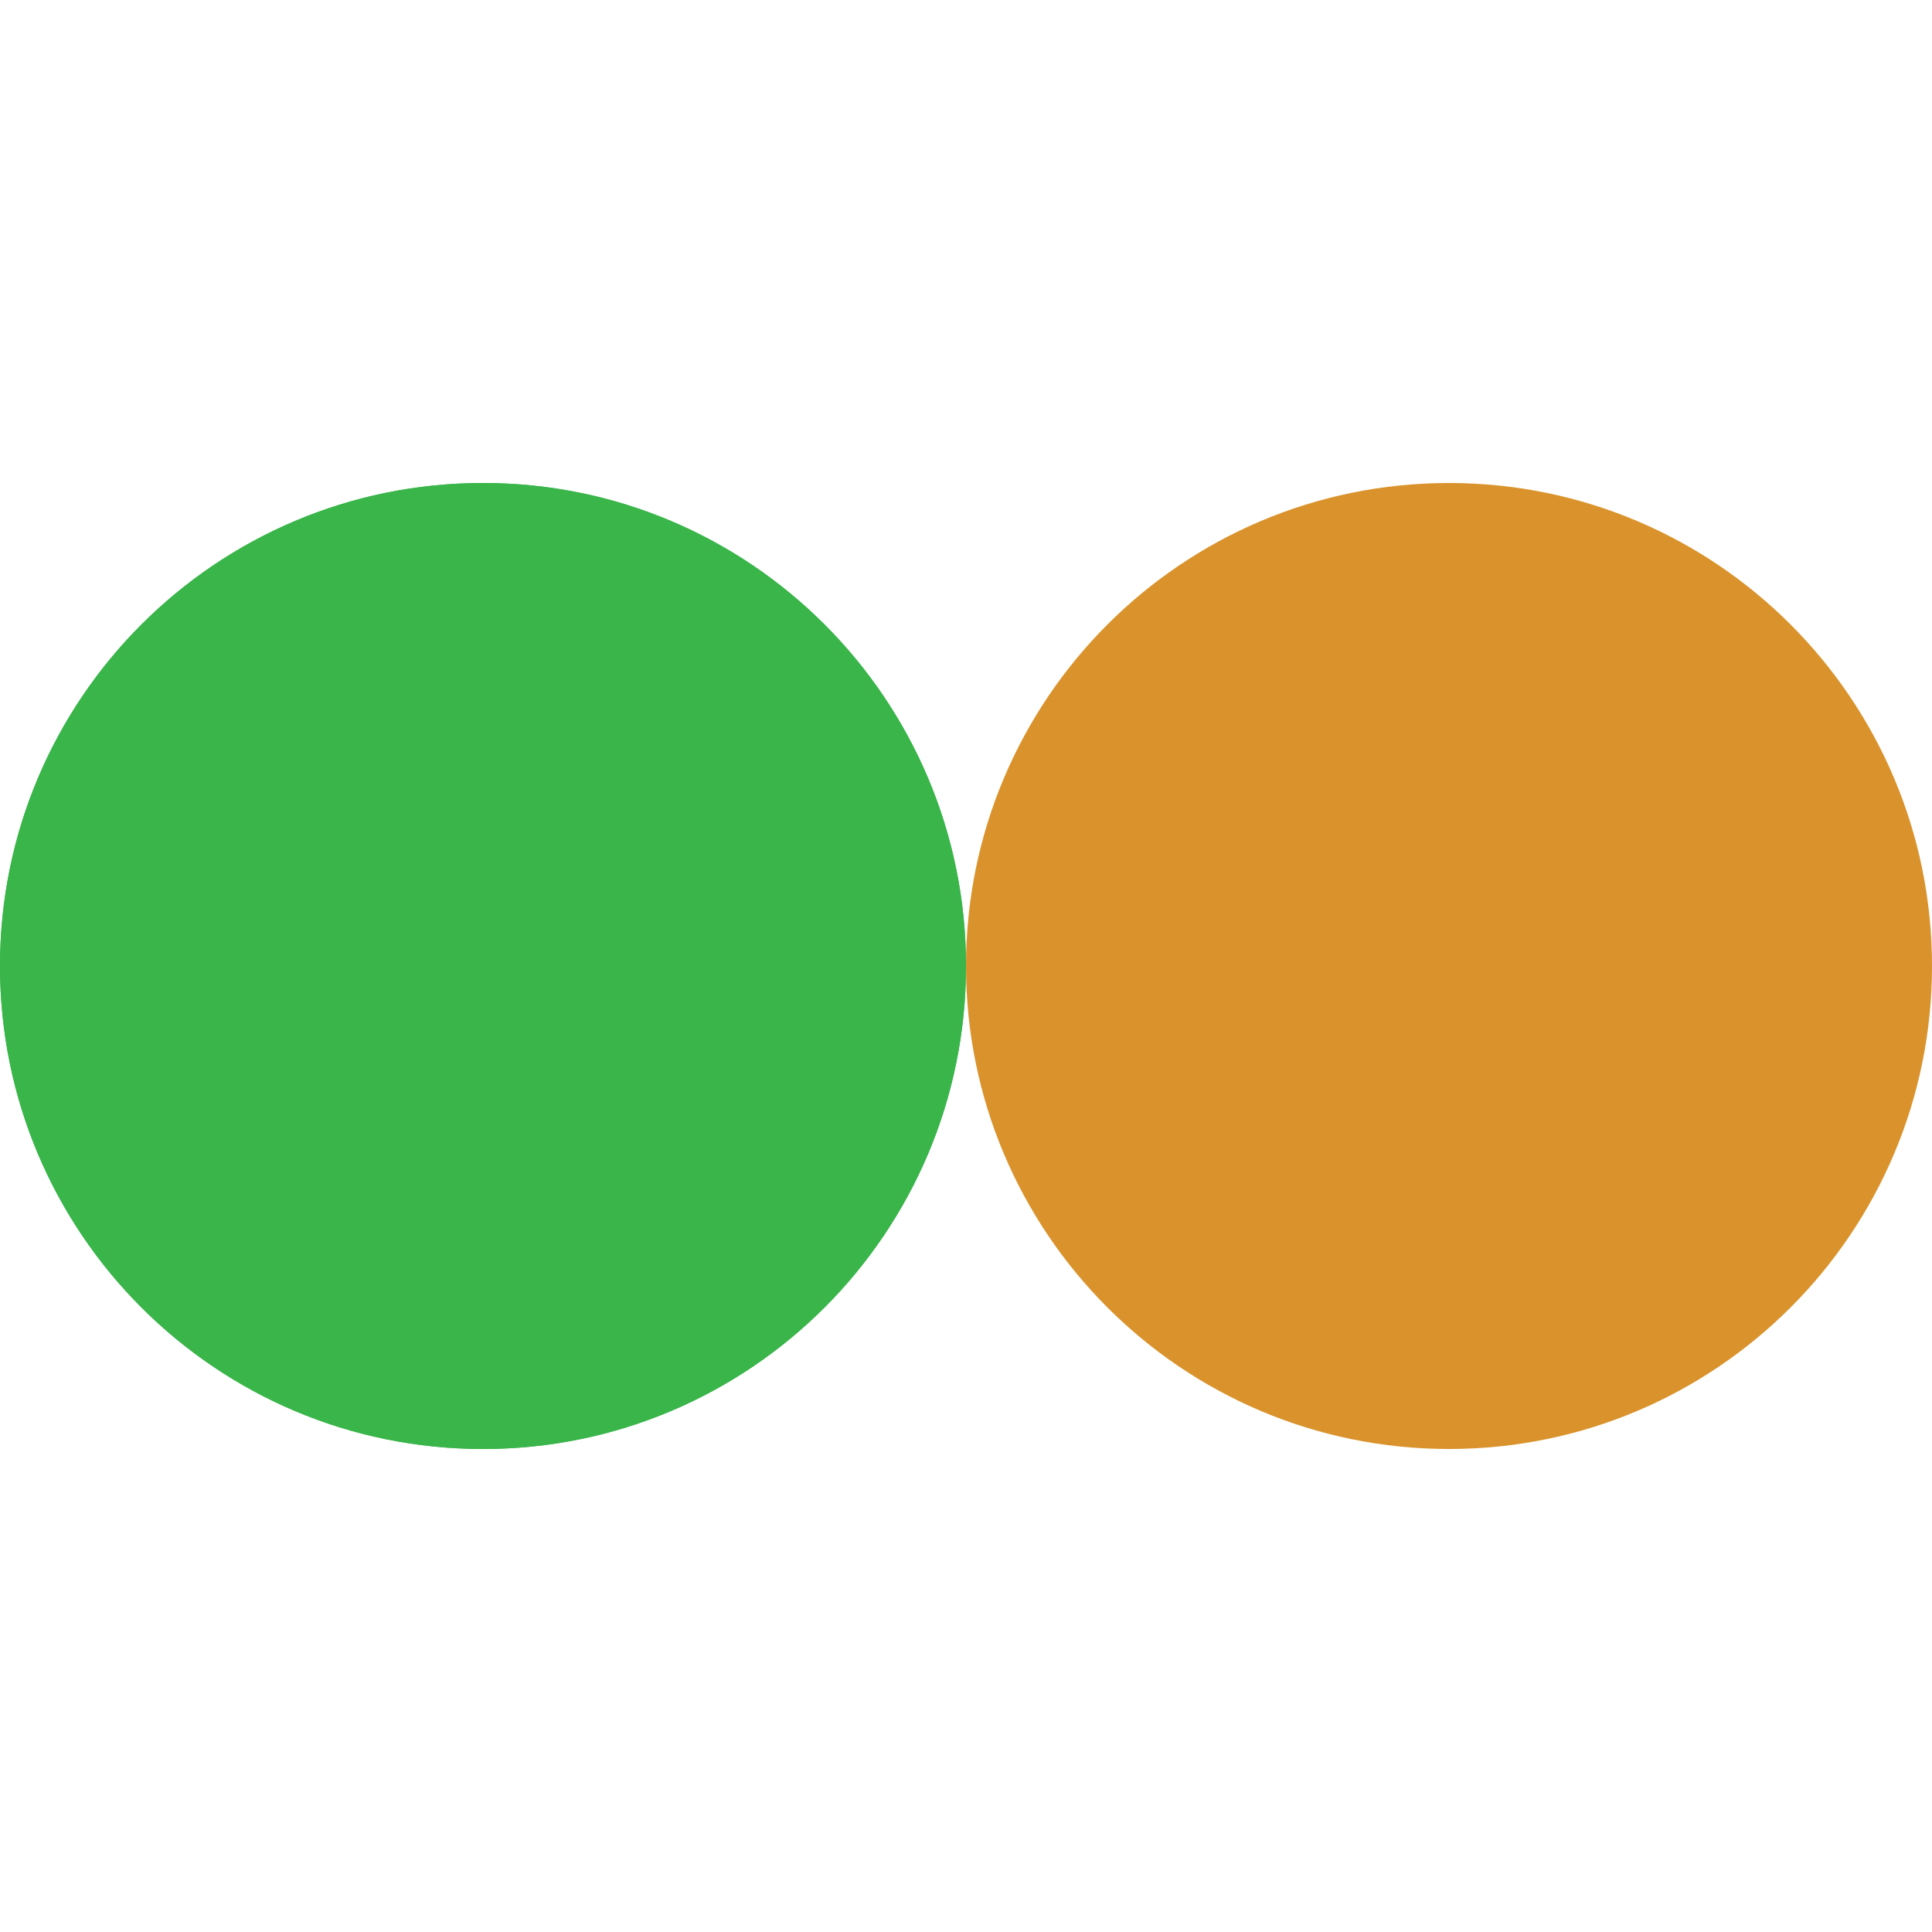
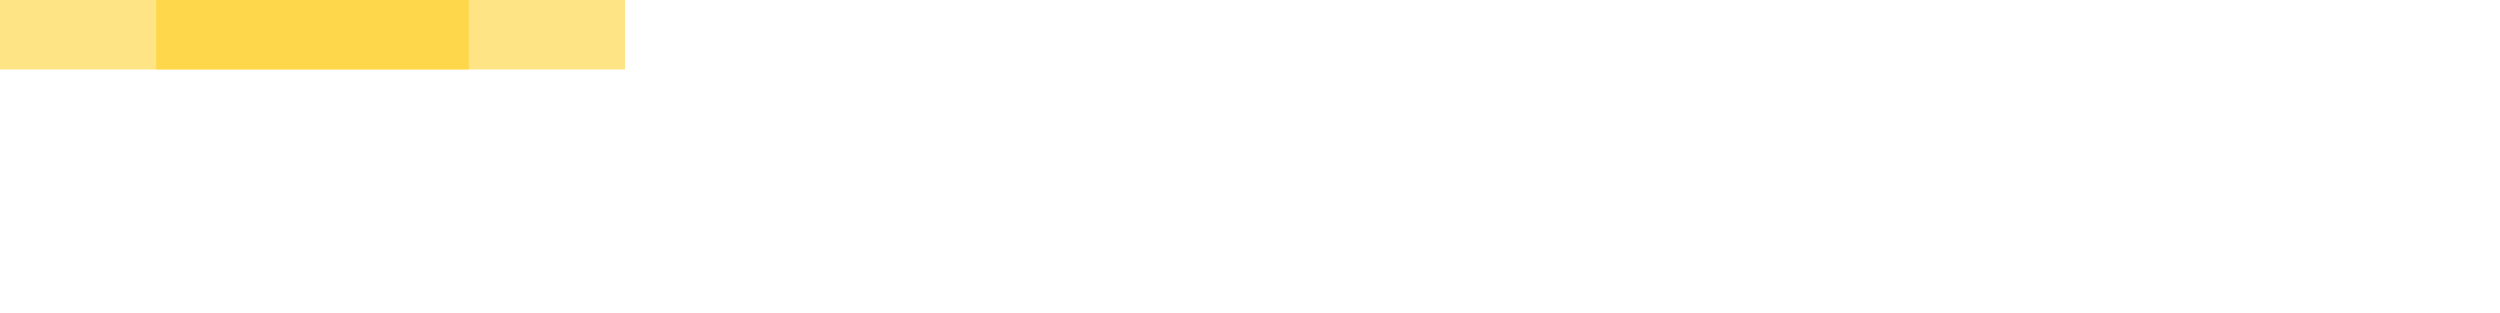
- <svg xmlns="http://www.w3.org/2000/svg" width="72px" height="72px" viewBox="0 0 100 100" preserveAspectRatio="xMidYMid" class="uil-flickr">
-   <rect x="0" y="0" width="100" height="100" fill="none" class="bk" />
-   <circle cx="25" cy="50" r="25" fill="#39B54A">
-     <animate attributeName="cx" values="25;75;25" keyTimes="0;0.5;1" dur="1s" repeatCount="indefinite" />
-   </circle>
-   <circle cx="75" cy="50" r="25" fill="#da932c">
-     <animate attributeName="cx" values="75;25;75" keyTimes="0;0.5;1" dur="1s" repeatCount="indefinite" />
-   </circle>
-   <circle cx="25" cy="50" r="25" fill="#39B54A">
-     <animate attributeName="cx" values="25;75;25" keyTimes="0;0.5;1" dur="1s" repeatCount="indefinite" />
-     <animate attributeName="opacity" values="1;1;0;0" keyTimes="0;0.499;0.5;1" dur="1s" repeatCount="indefinite" />
-   </circle>
+ <svg xmlns="http://www.w3.org/2000/svg" viewBox="0 14 32 18" width="32" height="4" fill="#ffd43b" preserveAspectRatio="none">
+   <path opacity="0.8" transform="translate(0 0)" d="M2 14 V18 H6 V14z">
+     <animateTransform attributeName="transform" type="translate" values="0 0; 24 0; 0 0" dur="2s" begin="0" repeatCount="indefinite" keySplines="0.2 0.2 0.4 0.8;0.2 0.2 0.4 0.8" calcMode="spline" />
+   </path>
+   <path opacity="0.5" transform="translate(0 0)" d="M0 14 V18 H8 V14z">
+     <animateTransform attributeName="transform" type="translate" values="0 0; 24 0; 0 0" dur="2s" begin="0.1s" repeatCount="indefinite" keySplines="0.2 0.2 0.4 0.8;0.2 0.2 0.4 0.8" calcMode="spline" />
+   </path>
+   <path opacity="0.25" transform="translate(0 0)" d="M0 14 V18 H8 V14z">
+     <animateTransform attributeName="transform" type="translate" values="0 0; 24 0; 0 0" dur="2s" begin="0.2s" repeatCount="indefinite" keySplines="0.2 0.2 0.4 0.8;0.2 0.2 0.4 0.8" calcMode="spline" />
+   </path>
</svg>
